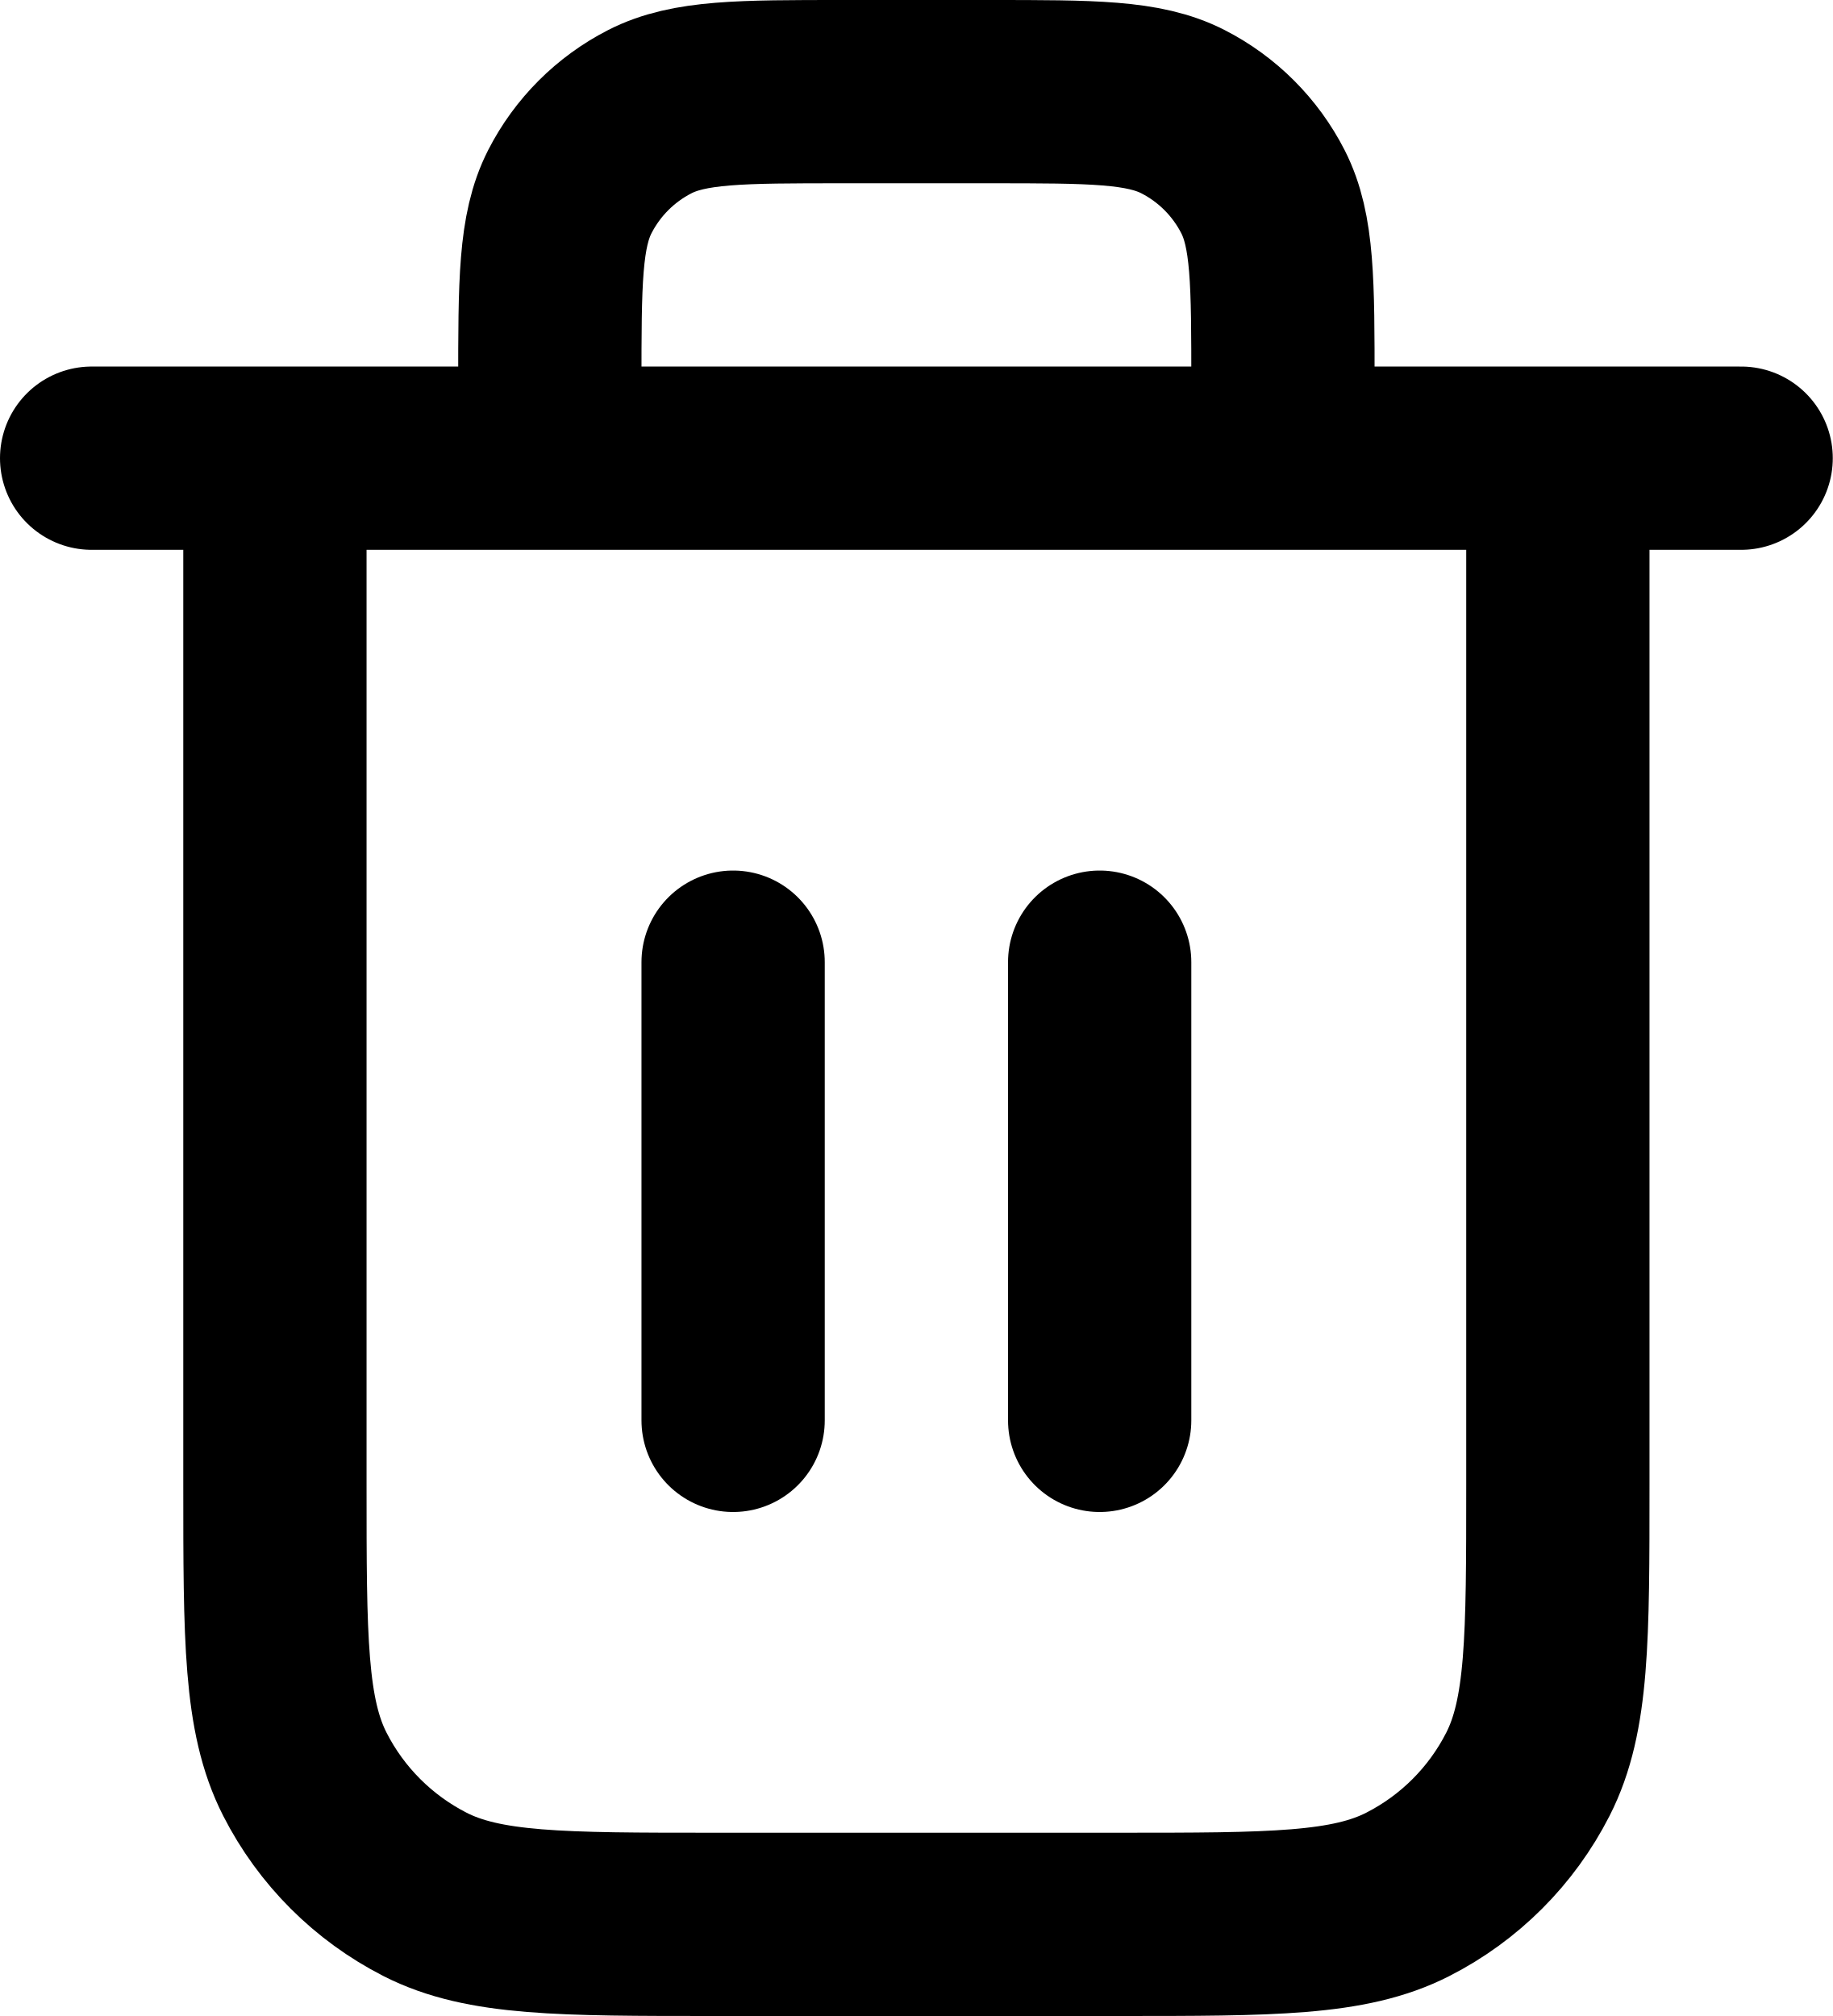
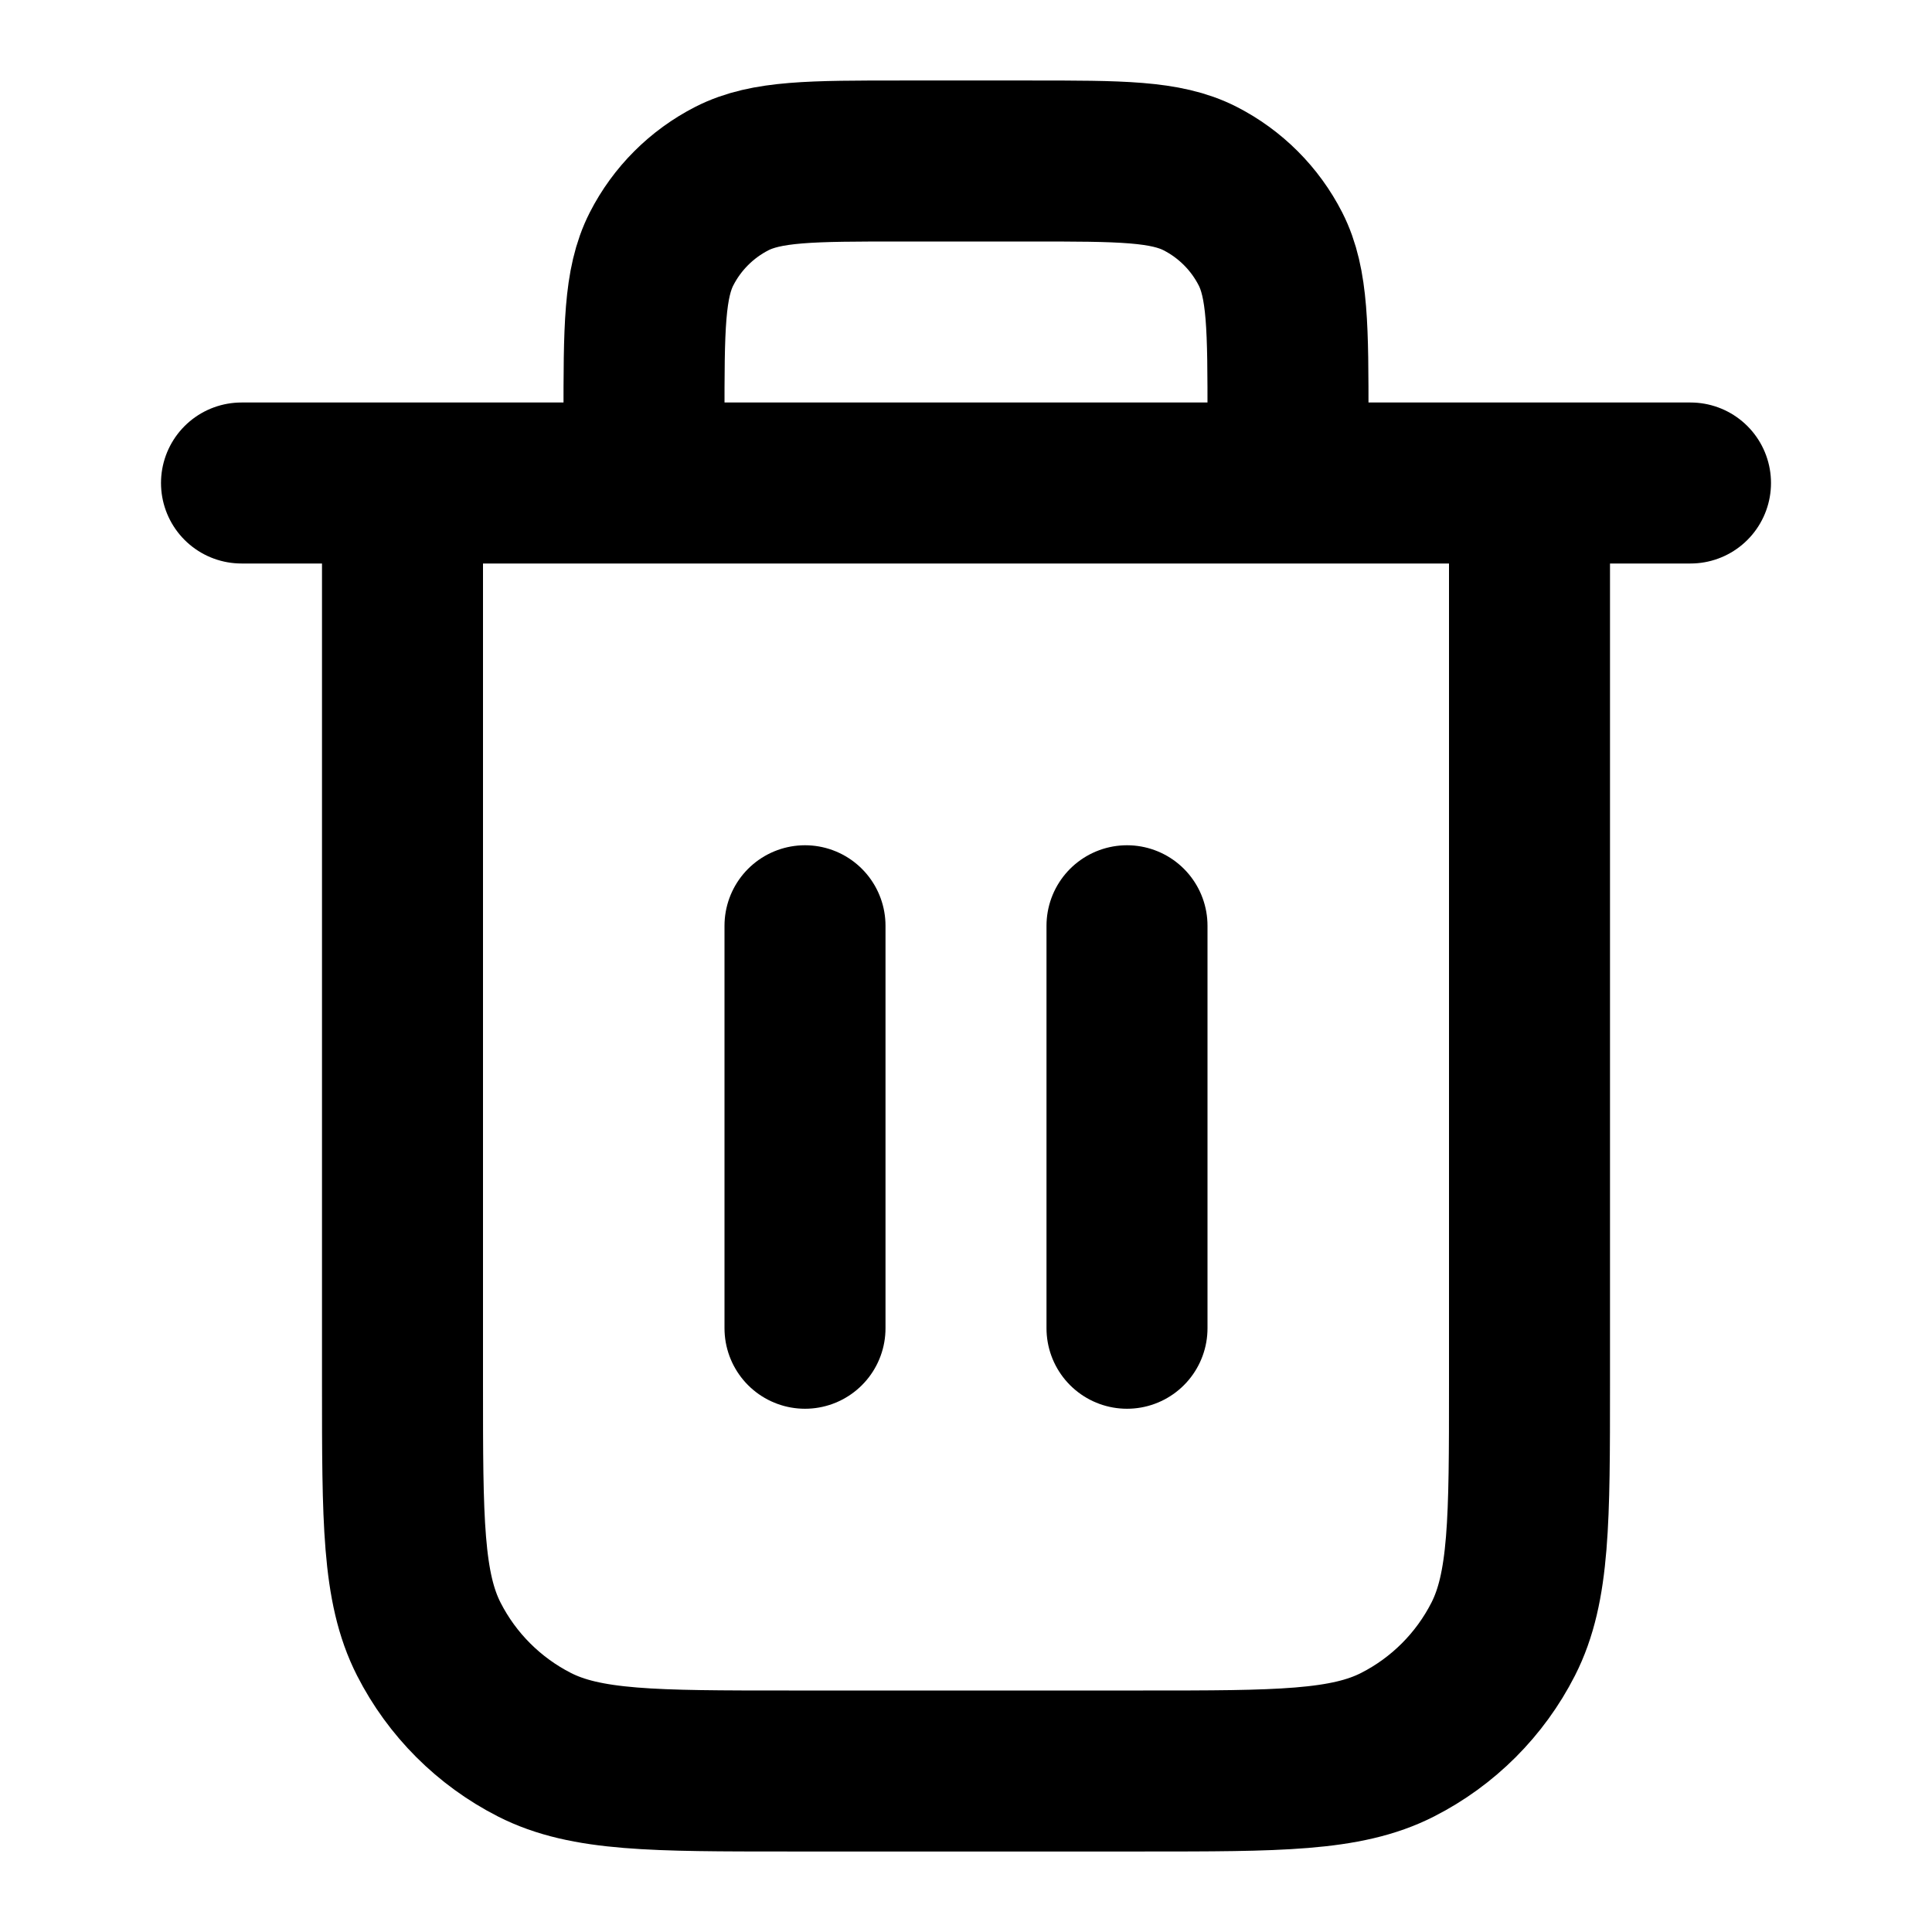
- <svg xmlns="http://www.w3.org/2000/svg" width="20" height="22" viewBox="0 0 20 22" fill="none">
-   <path d="M14 5V4.2C14 3.08 14 2.52 13.782 2.092C13.59 1.716 13.284 1.41 12.908 1.218C12.48 1 11.92 1 10.8 1H9.2C8.08 1 7.52 1 7.092 1.218C6.716 1.41 6.41 1.716 6.218 2.092C6 2.52 6 3.08 6 4.2V5M8 10.5V15.5M12 10.5V15.5M1 5H19M17 5V16.2C17 17.88 17 18.72 16.673 19.362C16.385 19.927 15.927 20.385 15.362 20.673C14.72 21 13.88 21 12.2 21H7.8C6.12 21 5.28 21 4.638 20.673C4.074 20.385 3.615 19.927 3.327 19.362C3 18.72 3 17.88 3 16.2V5" stroke="black" stroke-width="2" stroke-linecap="round" stroke-linejoin="round" />
+ <svg xmlns="http://www.w3.org/2000/svg" width="24" height="24" viewBox="0 0 24 24" fill="none">
+   <path d="M16 6V5.2C16 4.08 16 3.52 15.782 3.092C15.59 2.716 15.284 2.41 14.908 2.218C14.48 2 13.92 2 12.8 2H11.2C10.08 2 9.52 2 9.092 2.218C8.716 2.41 8.41 2.716 8.218 3.092C8 3.52 8 4.08 8 5.2V6M10 11.5V16.5M14 11.5V16.5M3 6H21M19 6V17.2C19 18.88 19 19.72 18.673 20.362C18.385 20.927 17.927 21.385 17.362 21.673C16.72 22 15.88 22 14.2 22H9.8C8.12 22 7.28 22 6.638 21.673C6.074 21.385 5.615 20.927 5.327 20.362C5 19.72 5 18.88 5 17.2V6" stroke="black" stroke-width="2" stroke-linecap="round" stroke-linejoin="round" />
</svg>
